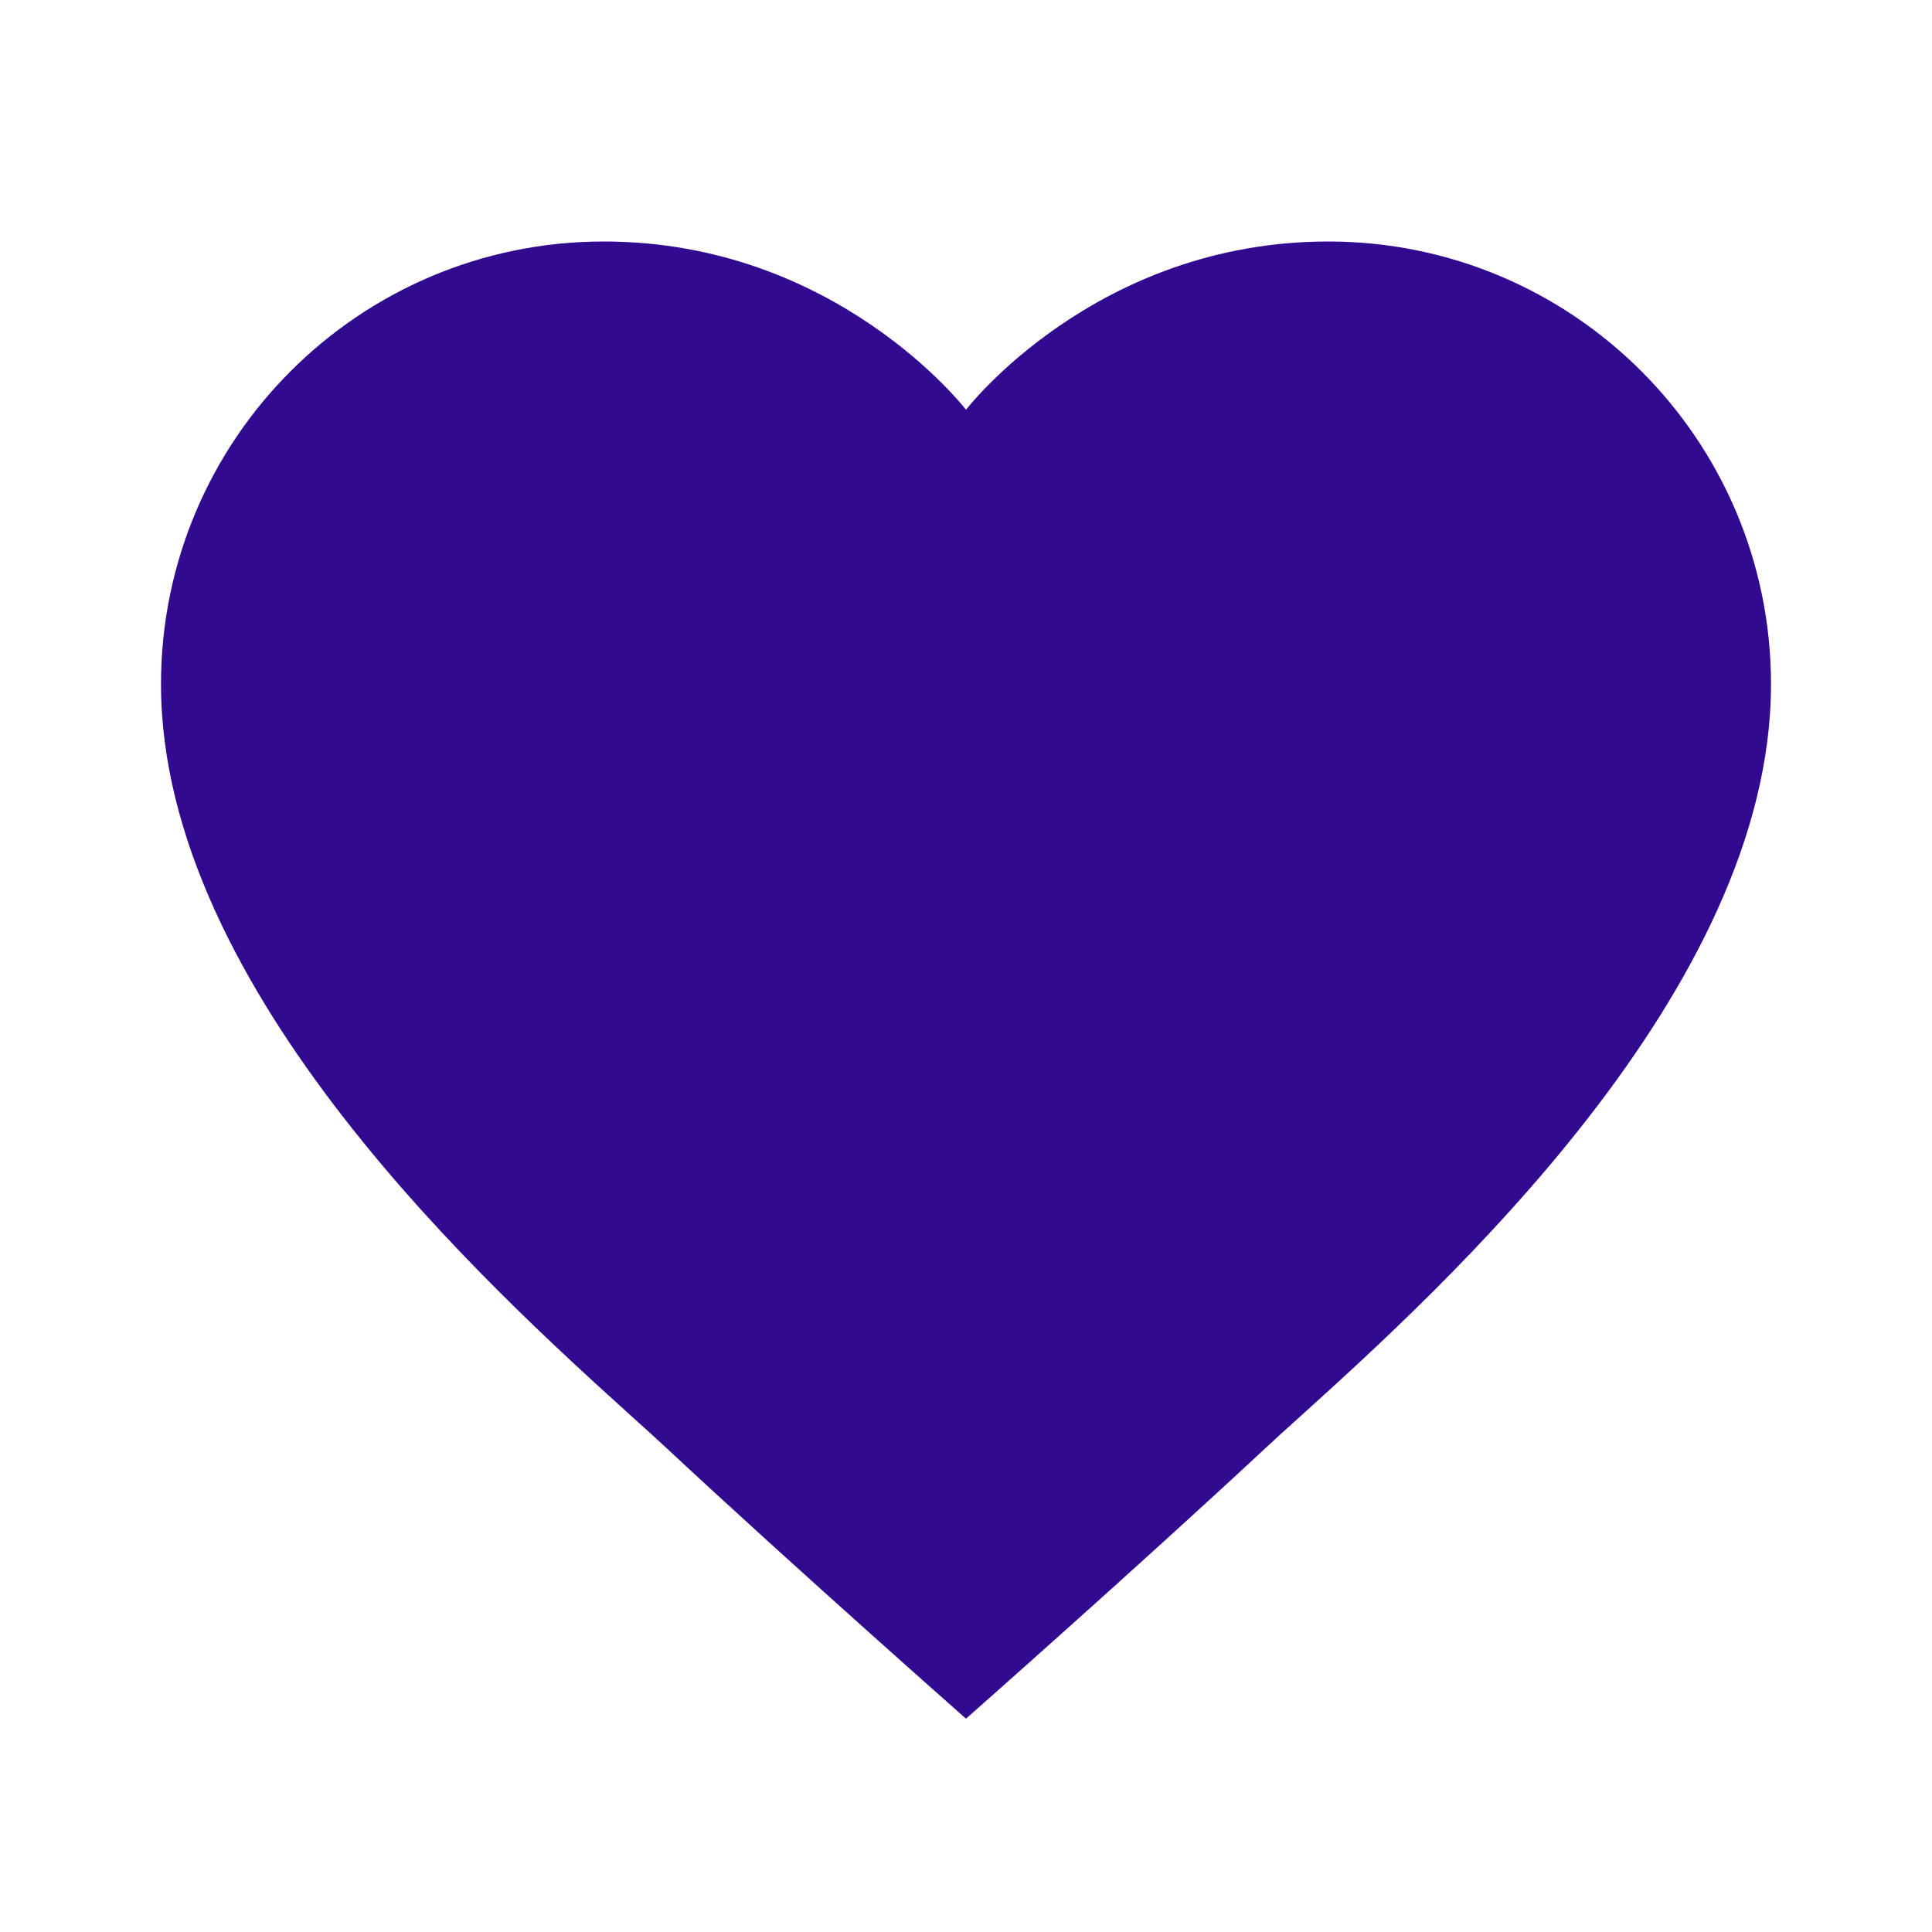
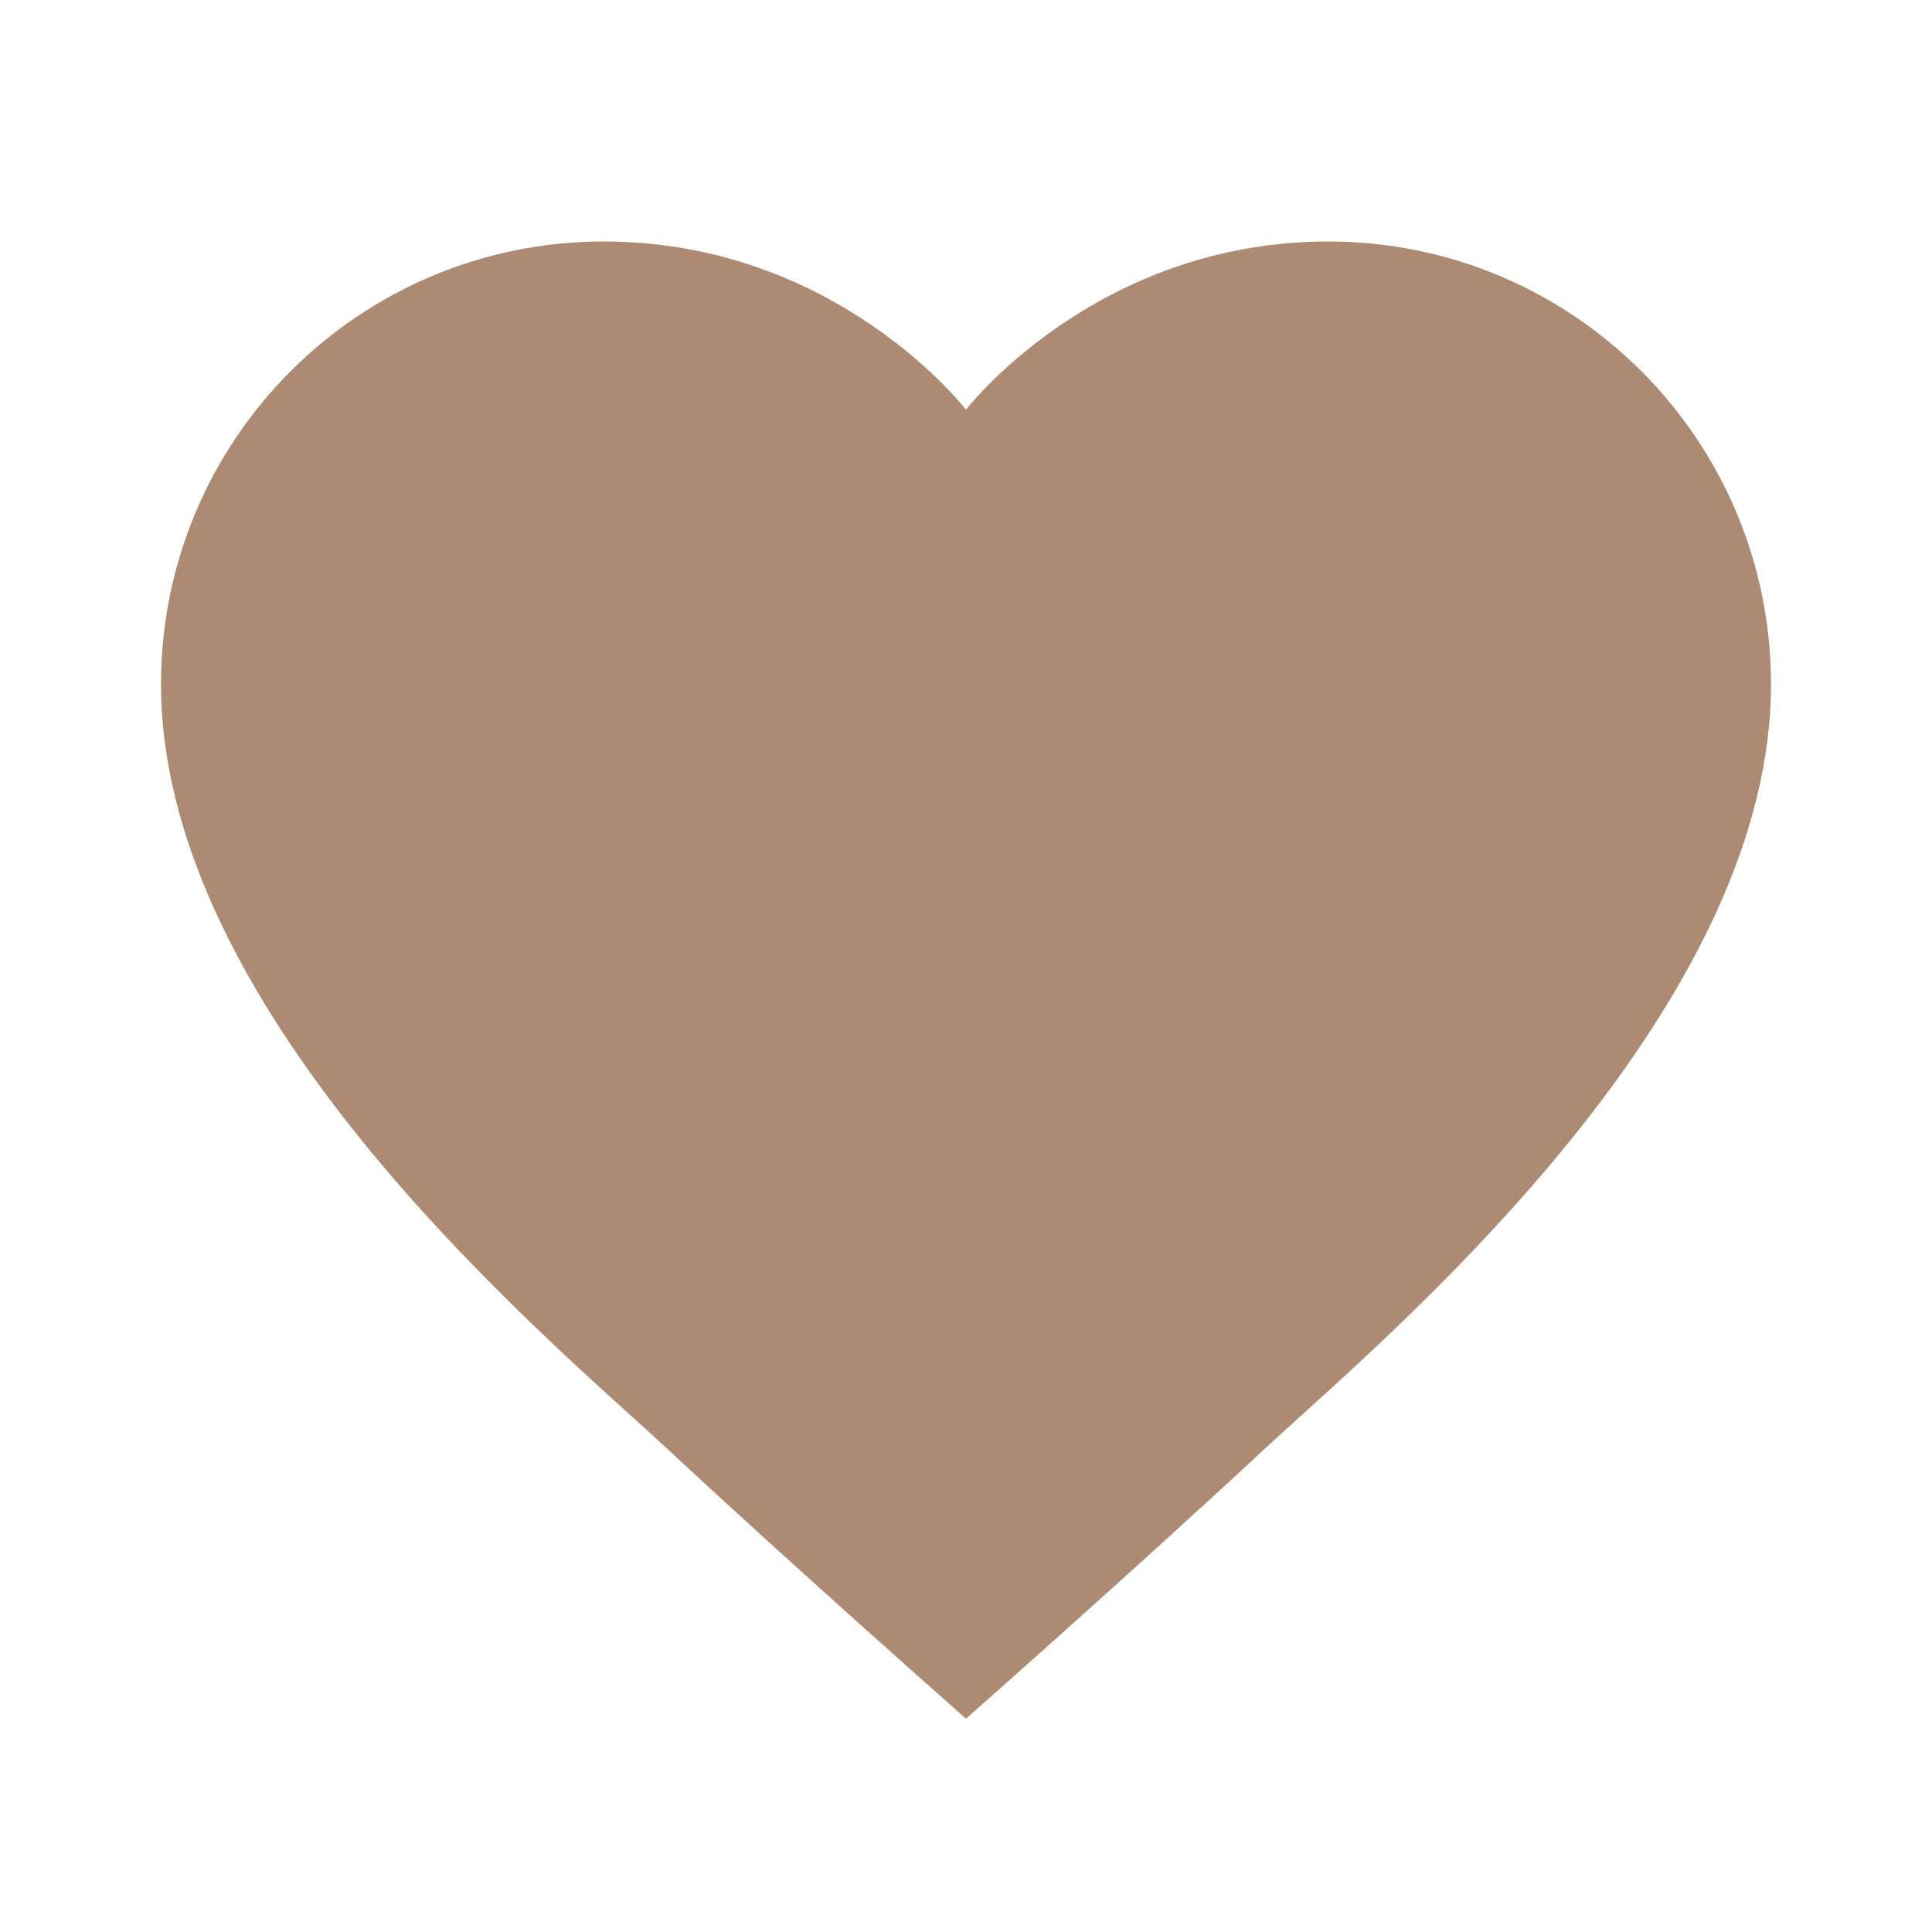
<svg xmlns="http://www.w3.org/2000/svg" width="24" height="24" viewBox="0 0 24 24" fill="none">
-   <path fill-rule="evenodd" clip-rule="evenodd" d="M12 5.09C12 5.09 13.605 3 16.5 3C19.538 3 22 5.462 22 8.5C22 12.305 17.913 16.002 16.156 17.592C15.987 17.744 15.839 17.878 15.719 17.99C14.142 19.46 12 21.35 12 21.35C12 21.35 9.858 19.46 8.281 17.99C8.161 17.878 8.013 17.744 7.844 17.592C6.088 16.002 2 12.305 2 8.5C2 5.462 4.462 3 7.5 3C10.395 3 12 5.09 12 5.09Z" fill="#310A90" />
+   <path fill-rule="evenodd" clip-rule="evenodd" d="M12 5.09C12 5.09 13.605 3 16.5 3C19.538 3 22 5.462 22 8.5C22 12.305 17.913 16.002 16.156 17.592C15.987 17.744 15.839 17.878 15.719 17.99C14.142 19.46 12 21.35 12 21.35C12 21.35 9.858 19.46 8.281 17.99C8.161 17.878 8.013 17.744 7.844 17.592C6.088 16.002 2 12.305 2 8.5C2 5.462 4.462 3 7.5 3C10.395 3 12 5.09 12 5.09Z" fill="#AD8B73" />
</svg>
